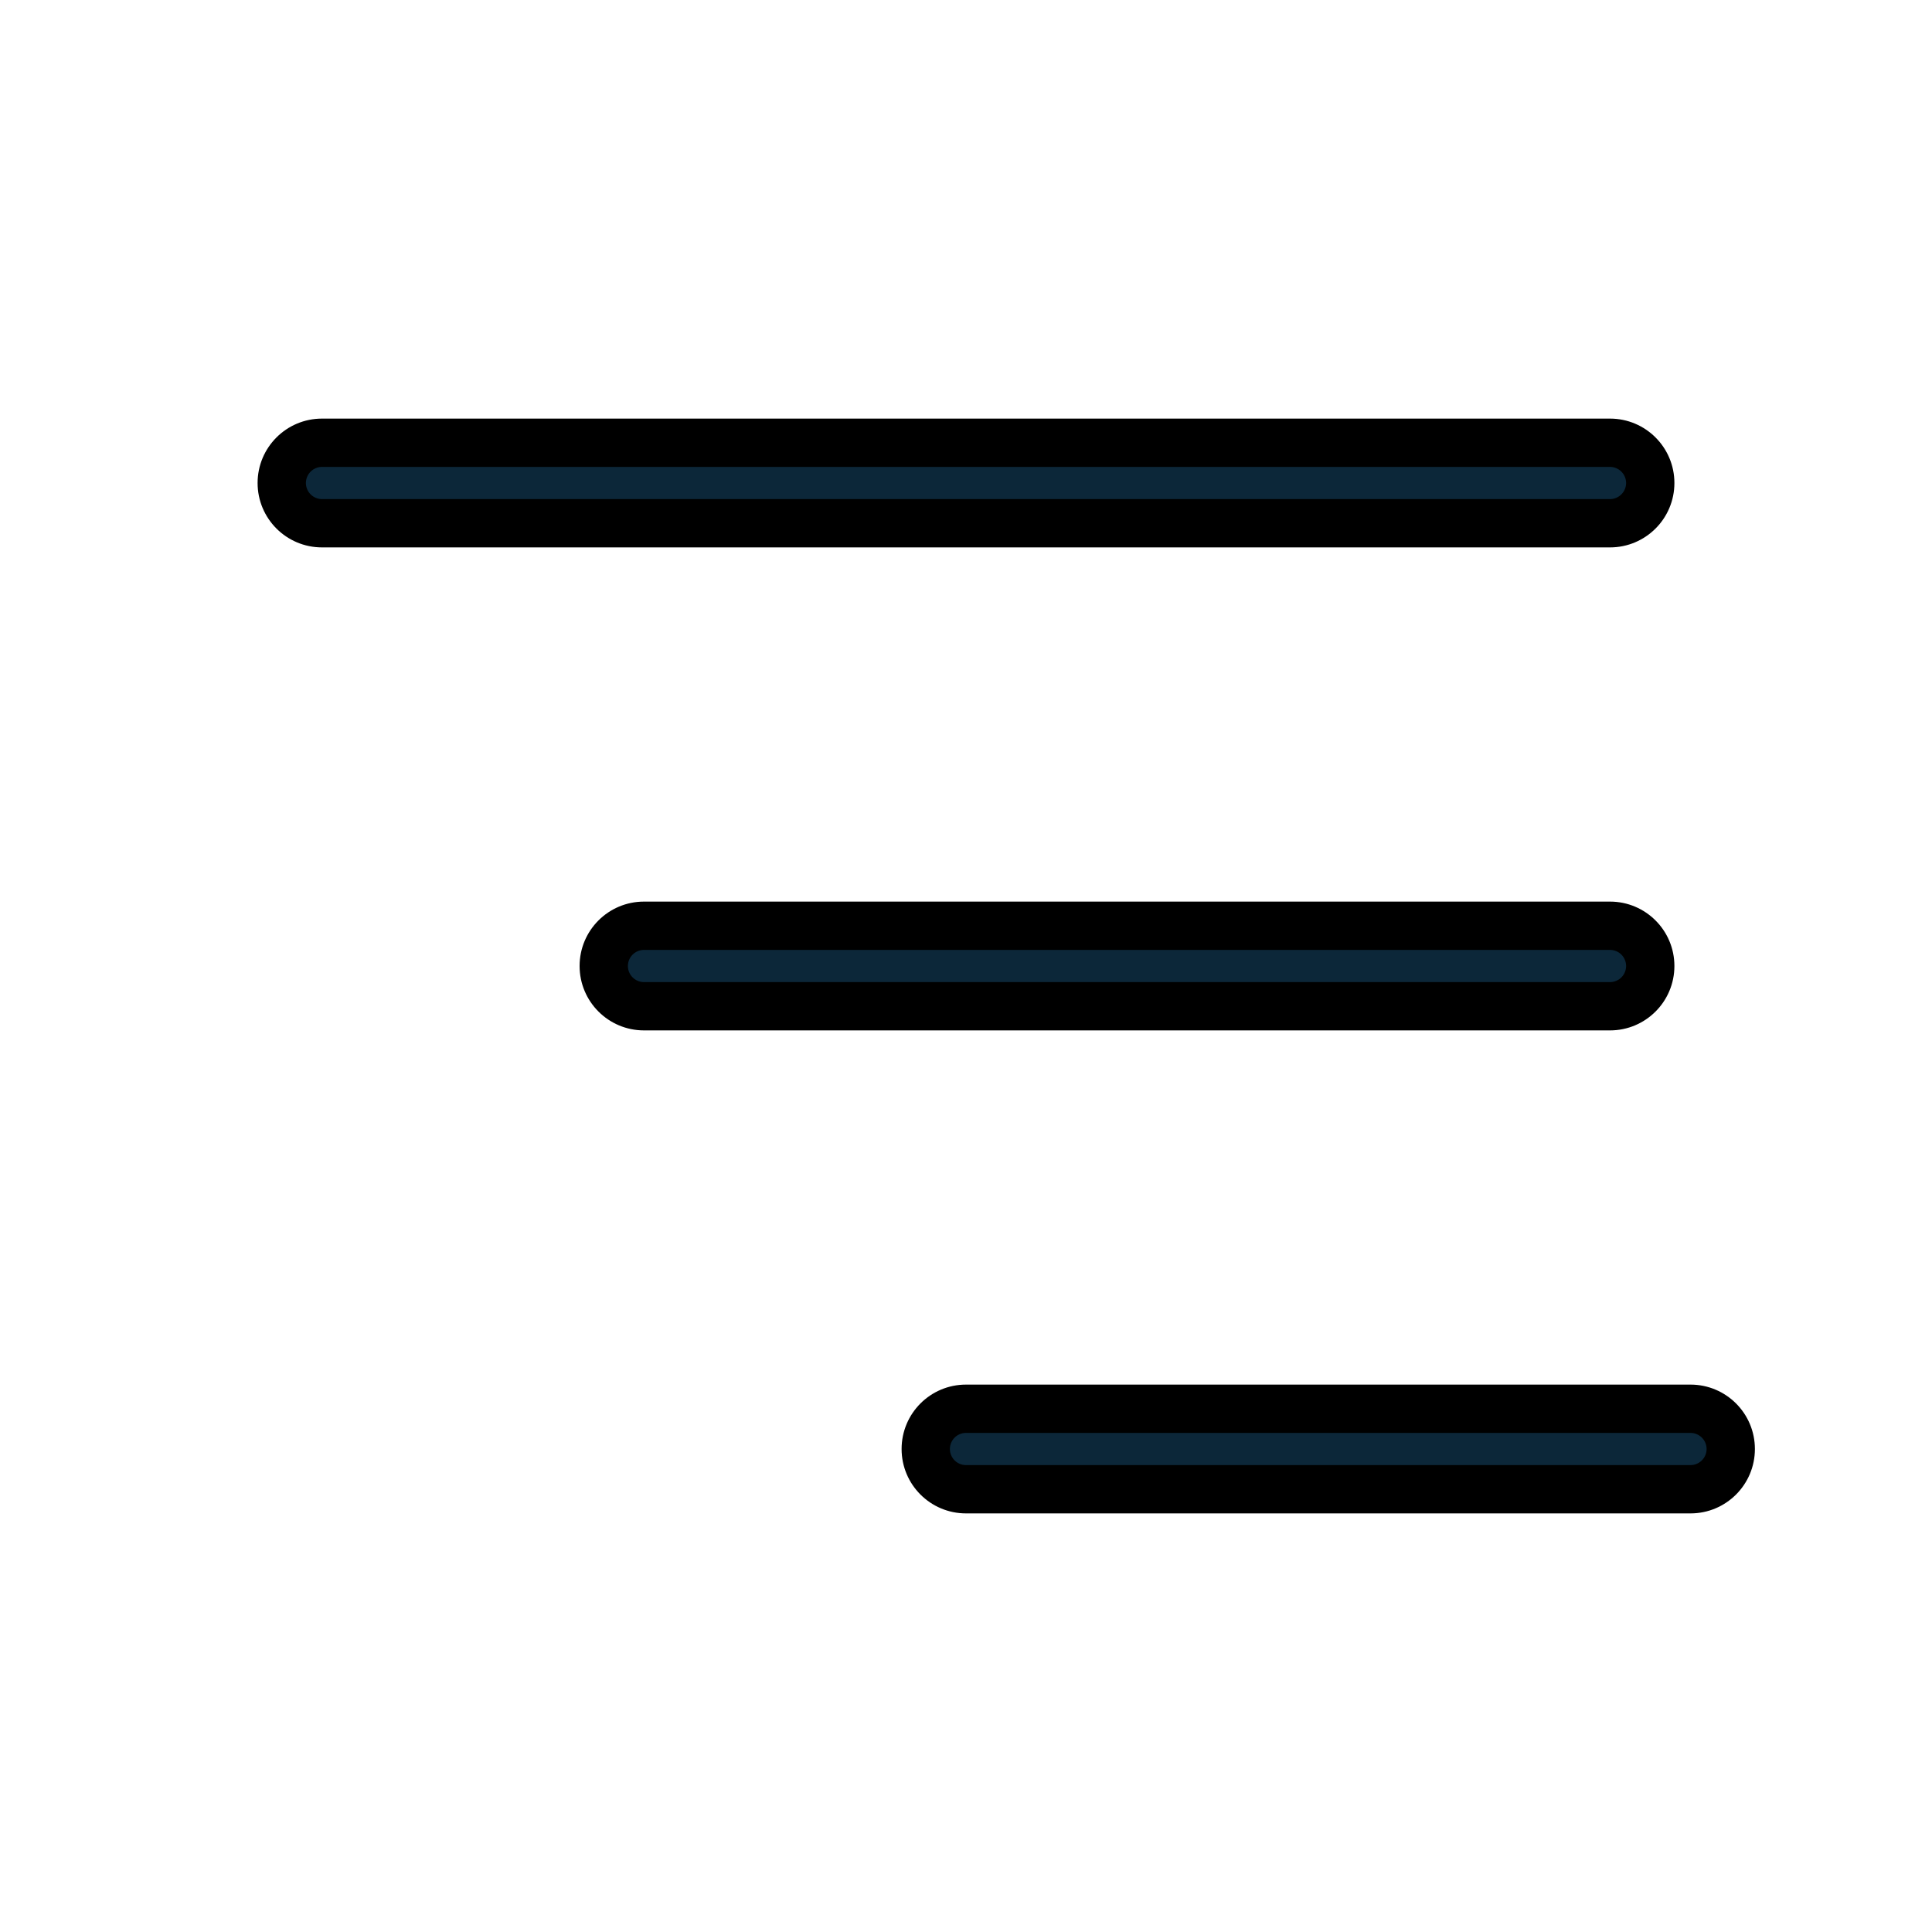
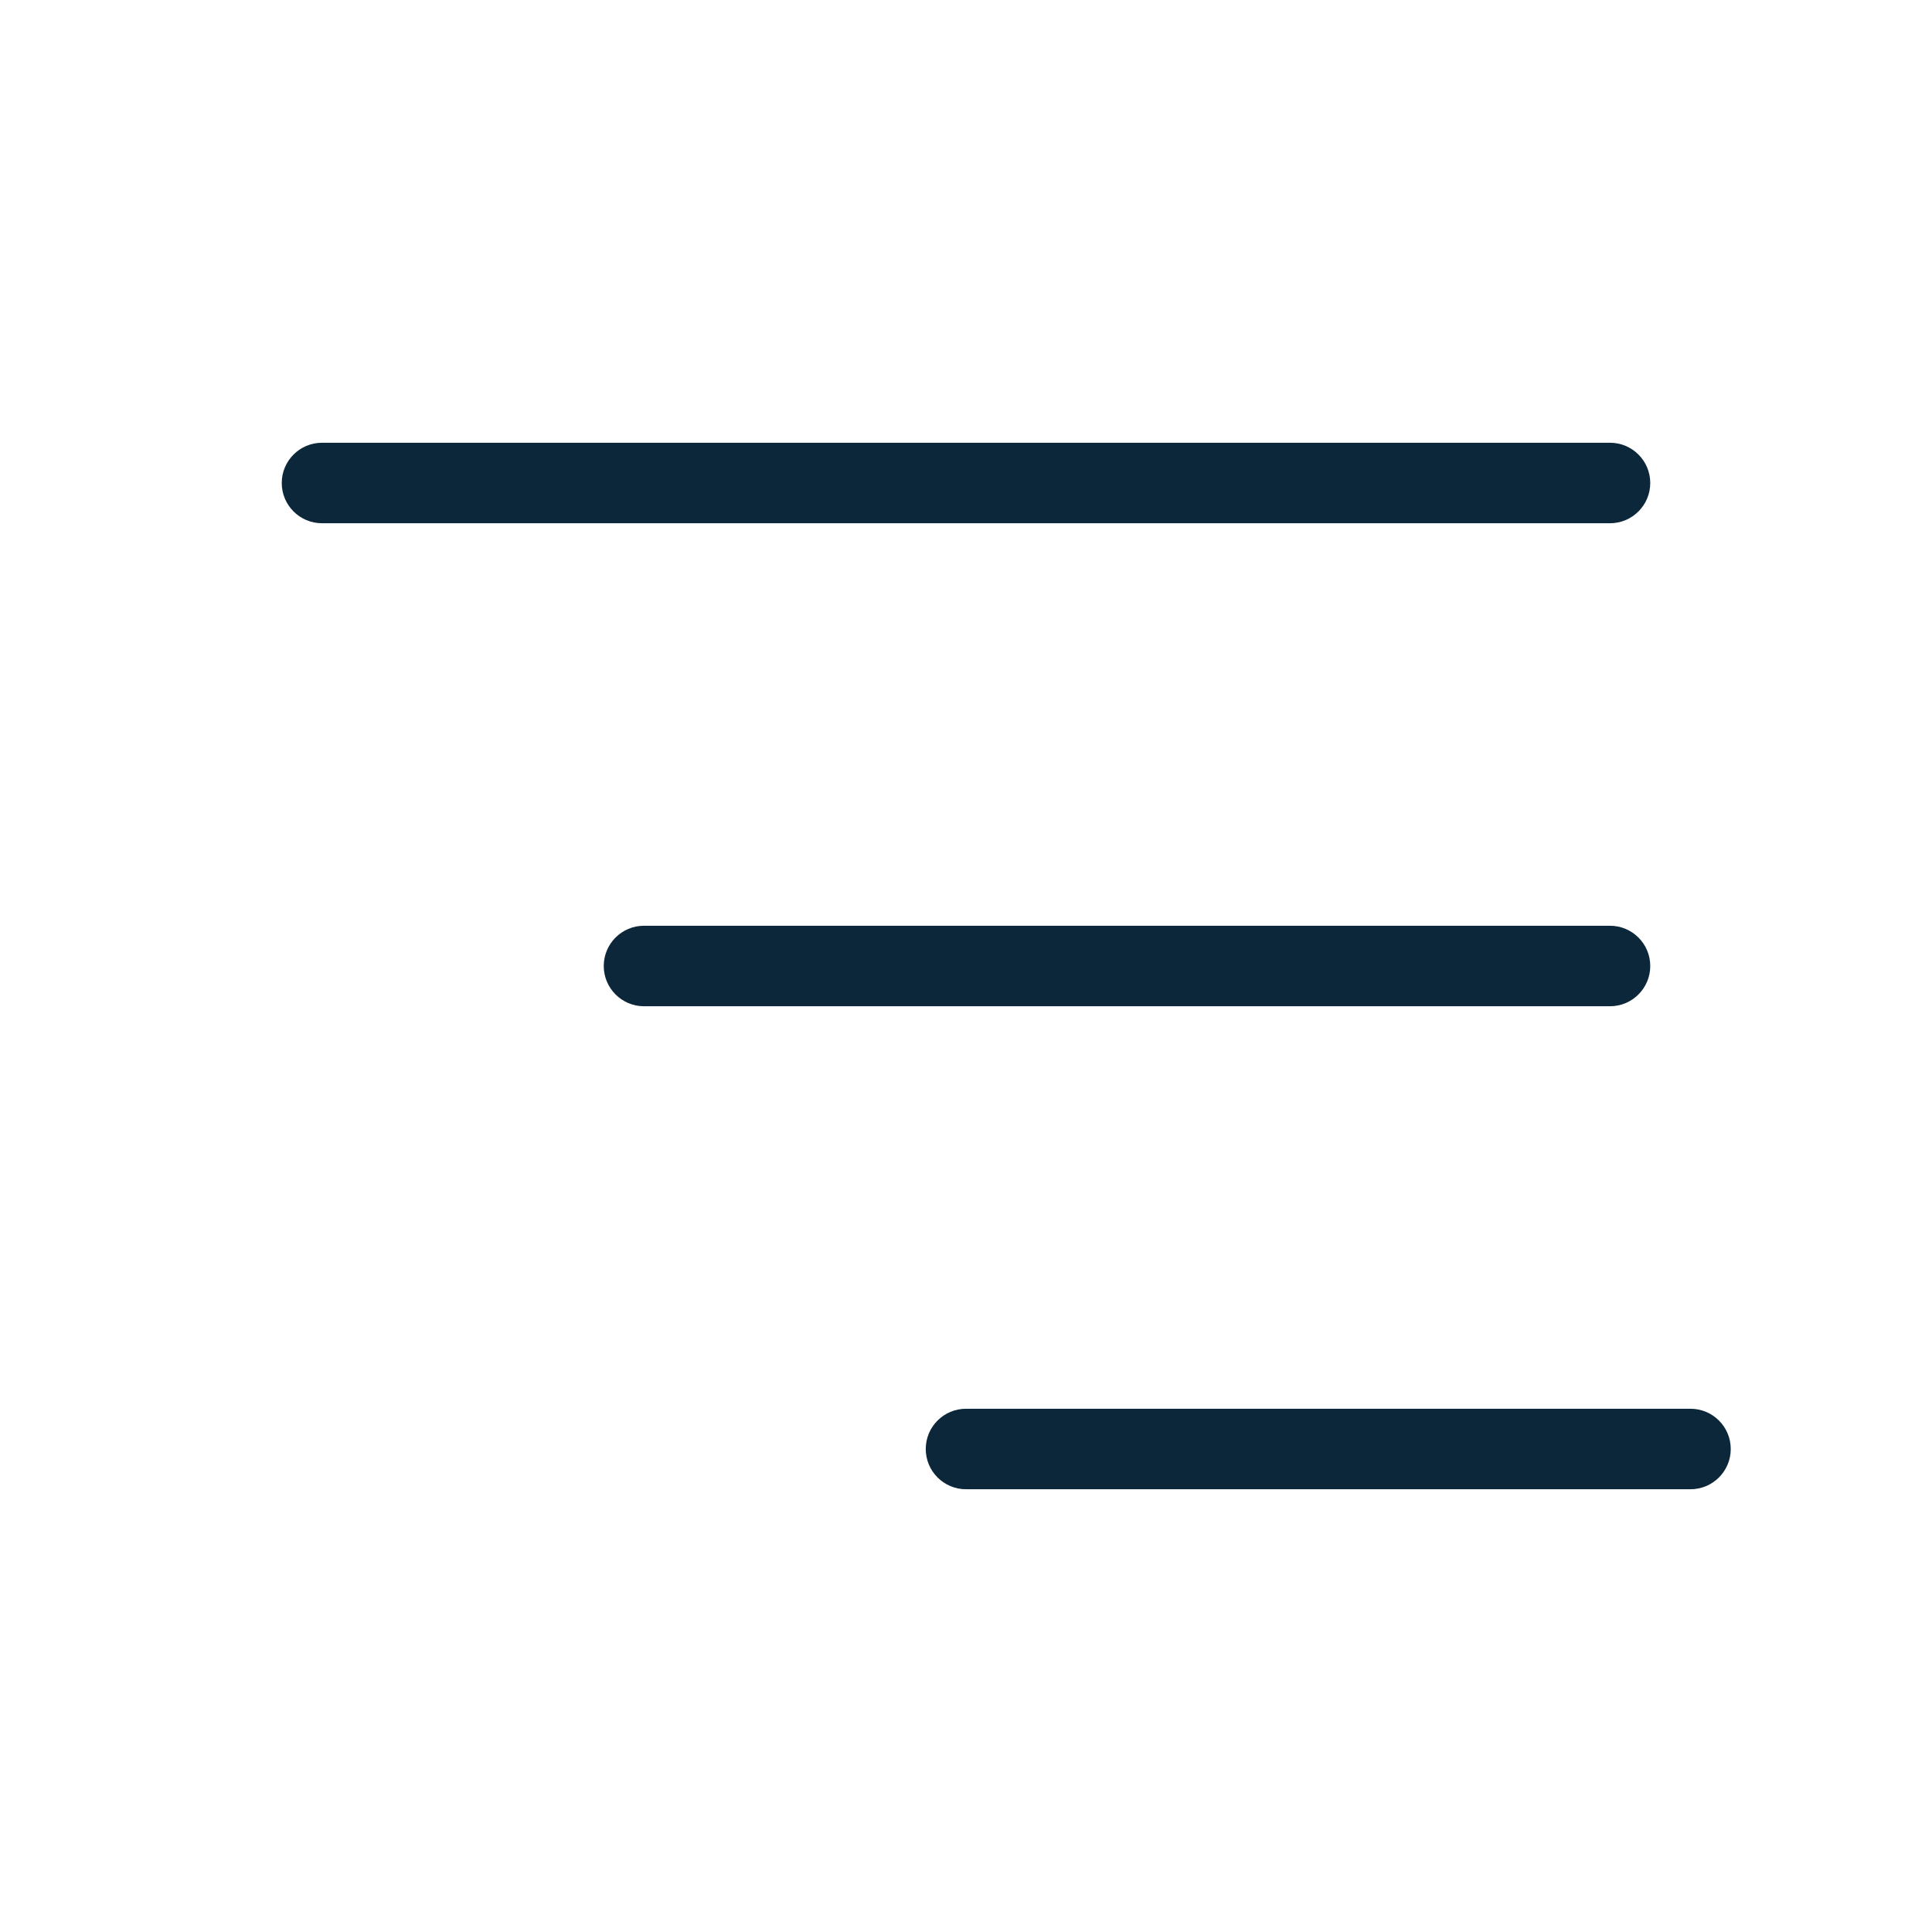
<svg xmlns="http://www.w3.org/2000/svg" width="24" height="24" viewBox="0 0 24 24" fill="none">
-   <path fill-rule="evenodd" clip-rule="evenodd" d="M20.5 6C20.5 6.276 20.276 6.5 20 6.5H4C3.724 6.5 3.5 6.276 3.5 6C3.5 5.724 3.724 5.5 4 5.5H20C20.276 5.5 20.5 5.724 20.5 6ZM20.5 12C20.5 12.276 20.276 12.5 20 12.5L8 12.5C7.724 12.5 7.5 12.276 7.5 12C7.5 11.724 7.724 11.5 8 11.5L20 11.5C20.276 11.5 20.5 11.724 20.5 12ZM21 18.5C21.276 18.5 21.5 18.276 21.5 18C21.5 17.724 21.276 17.5 21 17.5H12C11.724 17.5 11.5 17.724 11.5 18C11.5 18.276 11.724 18.5 12 18.5H21Z" fill="#0C2739" />
-   <path d="M20 12.5V12.8V12.5ZM8 12.5V12.2V12.5ZM8 11.5V11.2V11.5ZM20 11.5V11.8V11.5ZM20 6.8C20.442 6.8 20.8 6.442 20.8 6H20.2C20.2 6.11 20.11 6.2 20 6.2V6.8ZM4 6.8H20V6.2H4V6.8ZM3.2 6C3.2 6.442 3.558 6.8 4 6.8V6.2C3.89 6.2 3.8 6.11 3.8 6H3.2ZM4 5.2C3.558 5.2 3.2 5.558 3.2 6H3.8C3.8 5.89 3.89 5.8 4 5.8V5.2ZM20 5.2H4V5.8H20V5.2ZM20.8 6C20.8 5.558 20.442 5.2 20 5.2V5.8C20.11 5.8 20.2 5.89 20.2 6H20.8ZM20 12.8C20.442 12.8 20.8 12.442 20.8 12H20.2C20.2 12.111 20.11 12.2 20 12.2V12.8ZM8 12.8L20 12.8V12.2L8 12.2V12.8ZM7.2 12C7.2 12.442 7.558 12.8 8 12.8V12.2C7.89 12.2 7.8 12.111 7.8 12H7.2ZM8 11.2C7.558 11.2 7.2 11.558 7.2 12H7.8C7.8 11.889 7.89 11.8 8 11.8V11.2ZM20 11.2L8 11.2V11.8L20 11.8V11.2ZM20.8 12C20.8 11.558 20.442 11.2 20 11.2V11.8C20.11 11.8 20.2 11.889 20.2 12H20.8ZM21.2 18C21.2 18.11 21.11 18.2 21 18.2V18.8C21.442 18.8 21.8 18.442 21.8 18H21.2ZM21 17.8C21.11 17.8 21.2 17.89 21.2 18H21.8C21.8 17.558 21.442 17.2 21 17.2V17.8ZM12 17.8H21V17.2H12V17.8ZM11.8 18C11.8 17.89 11.889 17.8 12 17.8V17.2C11.558 17.2 11.2 17.558 11.2 18H11.8ZM12 18.2C11.889 18.2 11.8 18.11 11.8 18H11.2C11.2 18.442 11.558 18.8 12 18.8V18.2ZM21 18.2H12V18.8H21V18.2Z" fill="black" />
+   <path d="M20.5 6C20.5 6.276 20.276 6.5 20 6.5H4C3.724 6.5 3.5 6.276 3.5 6C3.5 5.724 3.724 5.5 4 5.5H20C20.276 5.5 20.5 5.724 20.5 6Z" fill="#0C2739" />
+   <path d="M20.5 12C20.5 12.276 20.276 12.5 20 12.5L8 12.5C7.724 12.5 7.5 12.276 7.5 12C7.5 11.724 7.724 11.5 8 11.5L20 11.5C20.276 11.5 20.5 11.724 20.5 12Z" fill="#0C2739" />
+   <path d="M21 18.5C21.276 18.5 21.5 18.276 21.5 18C21.5 17.724 21.276 17.5 21 17.5H12C11.724 17.5 11.5 17.724 11.5 18C11.5 18.276 11.724 18.5 12 18.5H21Z" fill="#0C2739" />
</svg>
